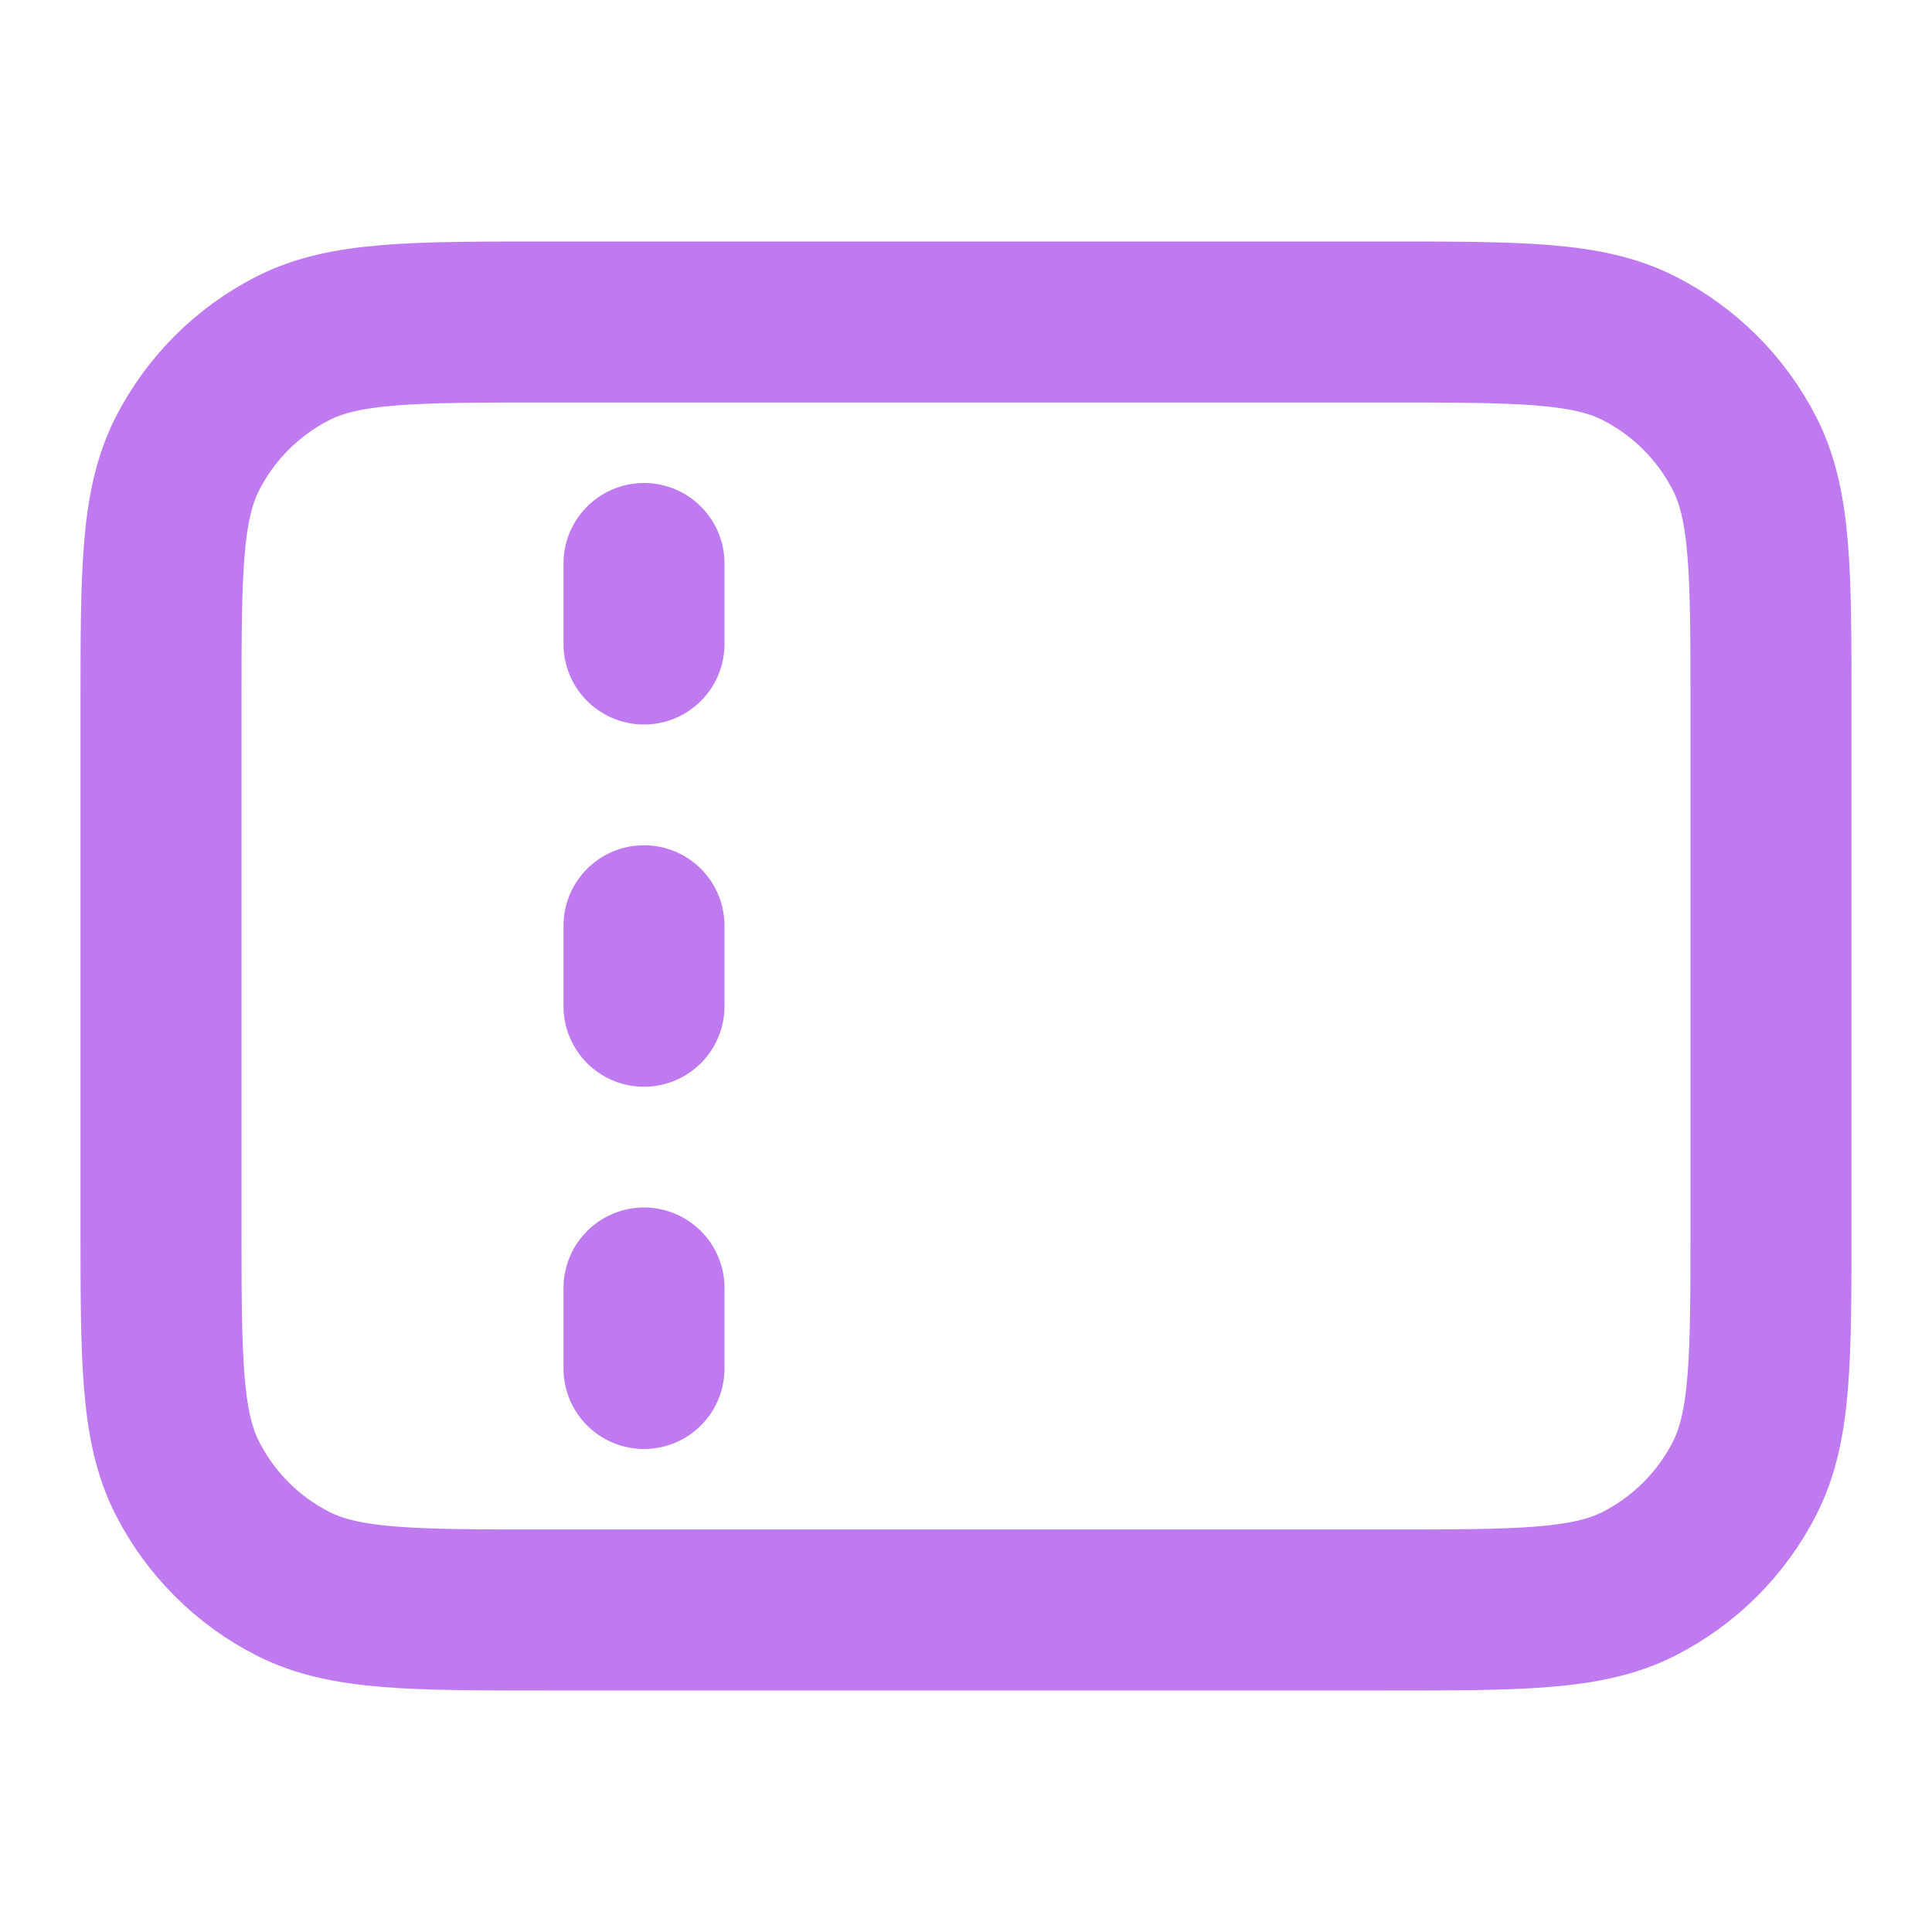
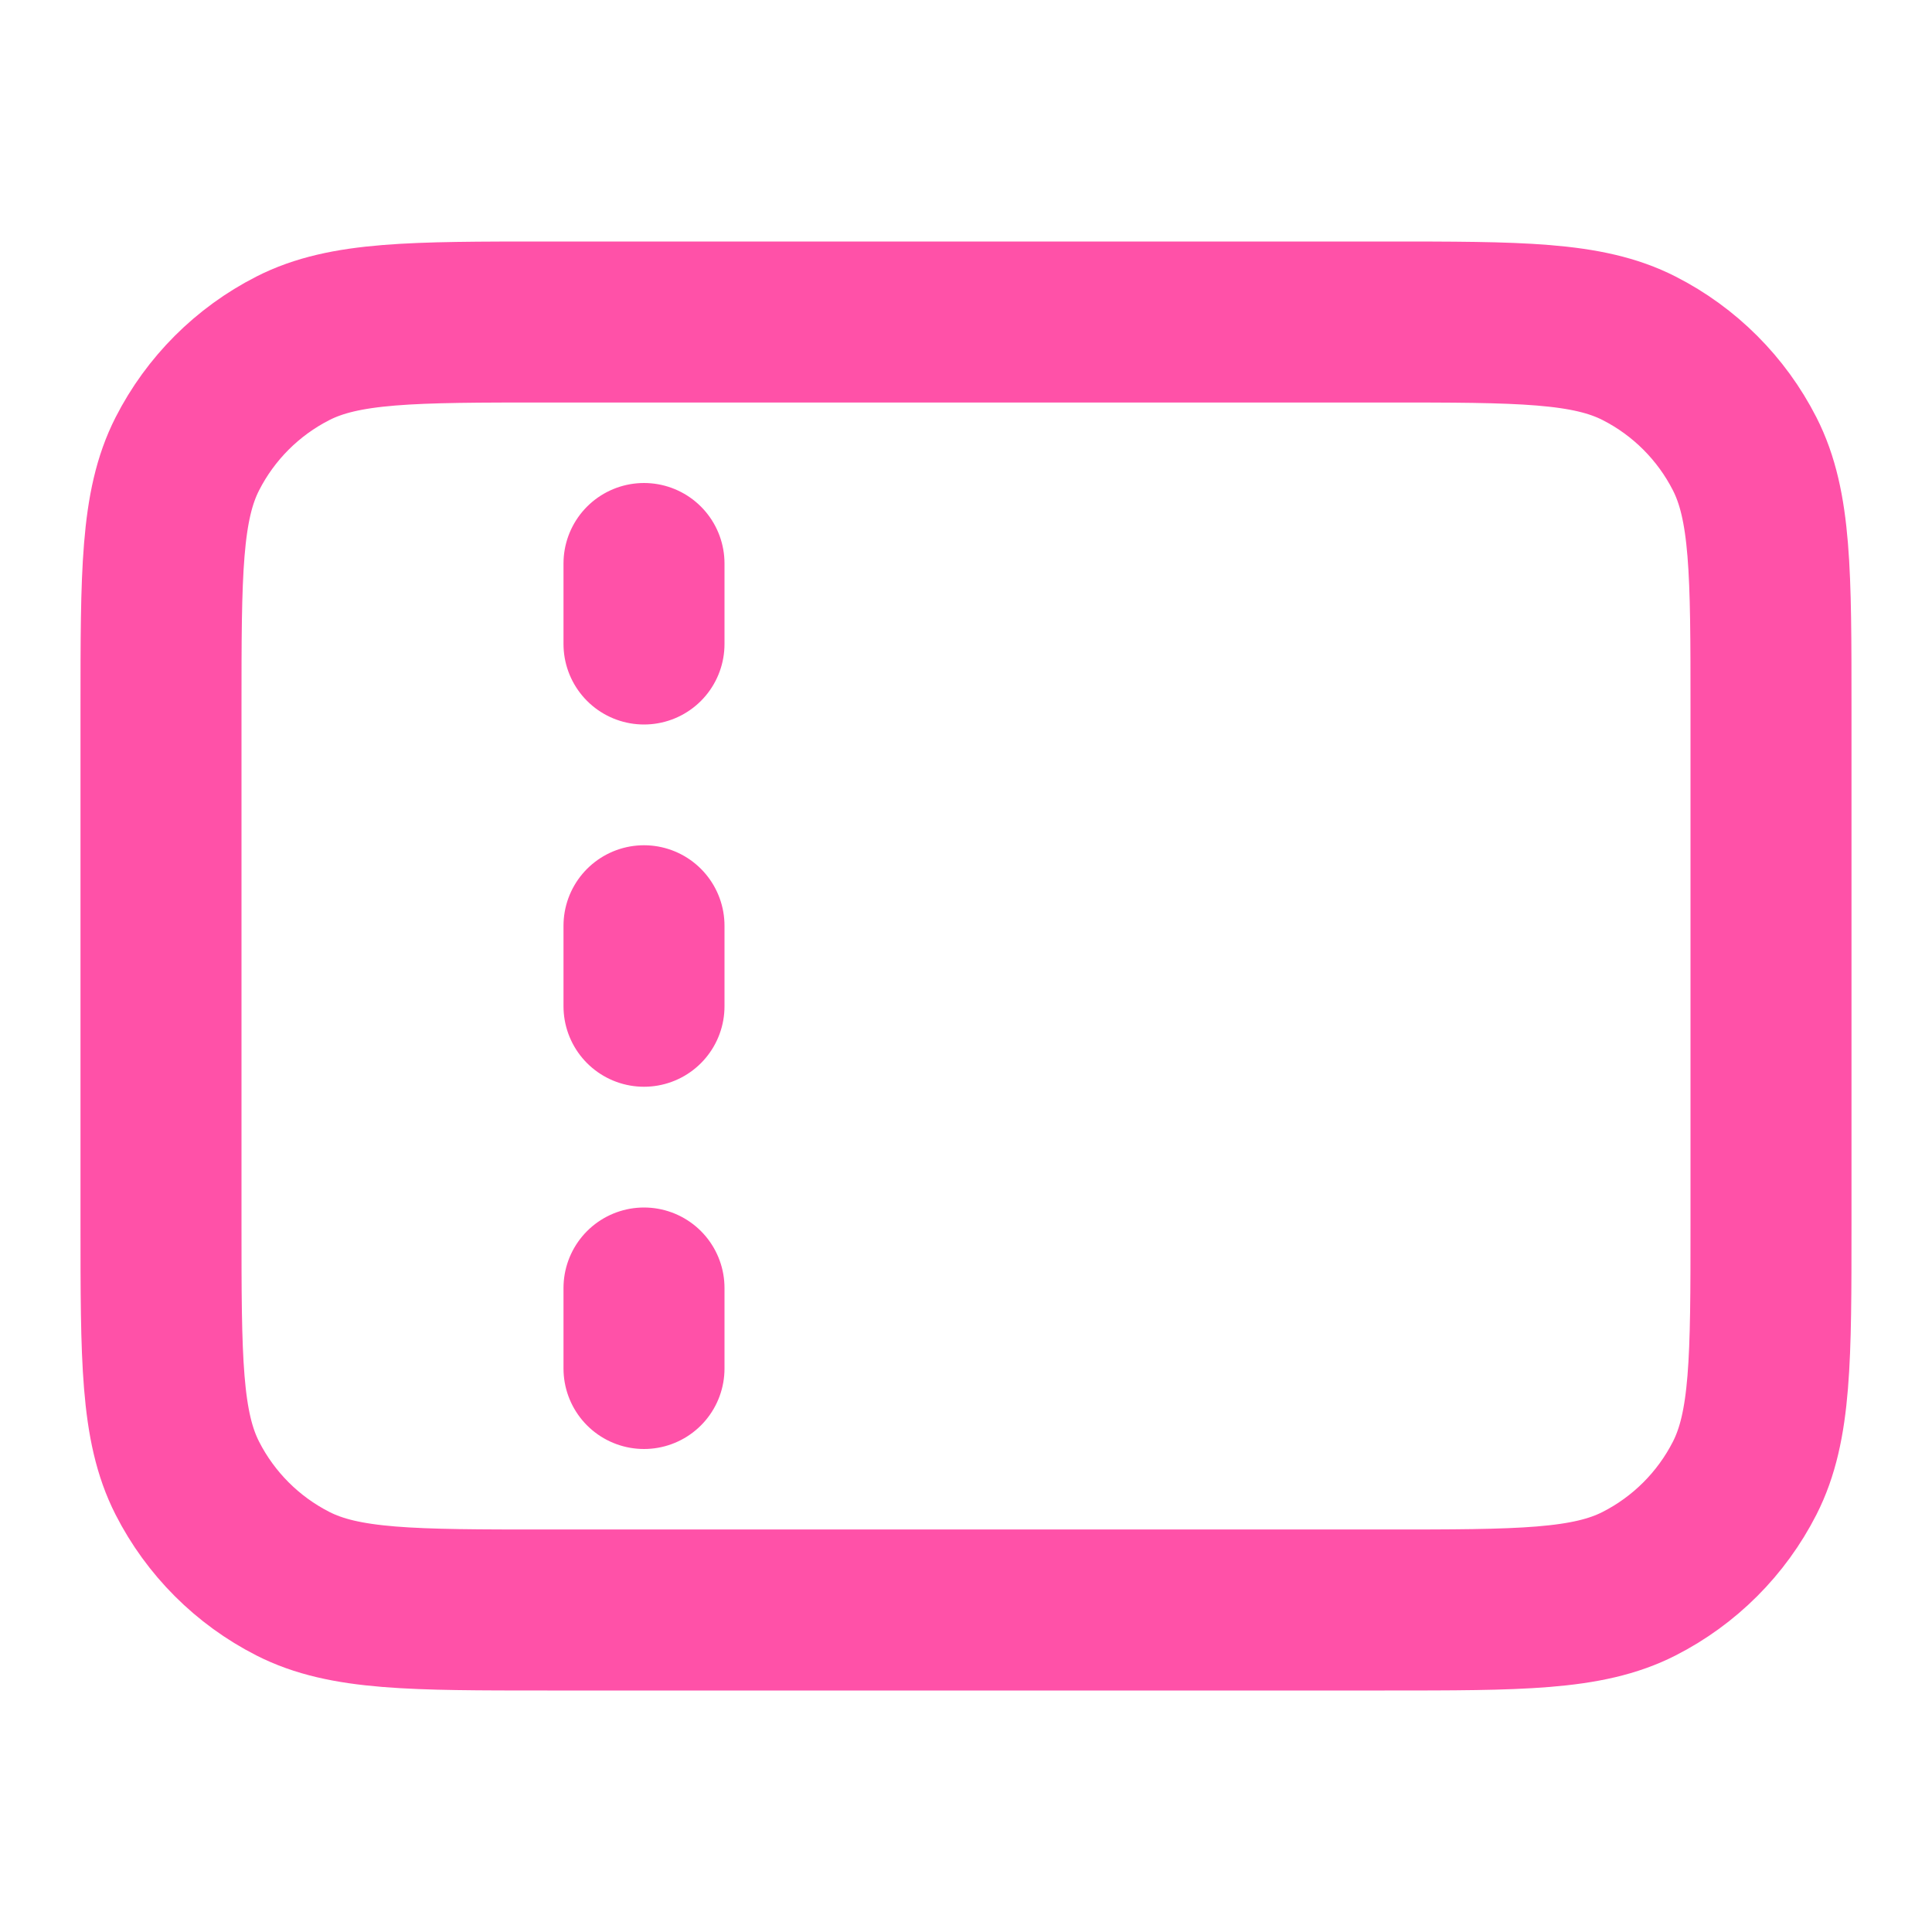
<svg xmlns="http://www.w3.org/2000/svg" width="24" height="24" fill="none">
-   <path d="M8 8V7m0 5.5v-1M8 17v-1m-1.2 4h10.4c1.68 0 2.52 0 3.162-.327a3 3 0 0 0 1.311-1.311C22 17.72 22 16.88 22 15.2V8.8c0-1.68 0-2.52-.327-3.162a3 3 0 0 0-1.311-1.311C19.72 4 18.88 4 17.2 4H6.8c-1.68 0-2.52 0-3.162.327a3 3 0 0 0-1.311 1.311C2 6.28 2 7.12 2 8.8v6.4c0 1.68 0 2.52.327 3.162a3 3 0 0 0 1.311 1.311C4.28 20 5.12 20 6.8 20Z" stroke="#BF7AF0" stroke-width="2" stroke-linecap="round" stroke-linejoin="round" />
+   <path d="M8 8V7m0 5.5v-1M8 17v-1m-1.2 4h10.4c1.68 0 2.52 0 3.162-.327a3 3 0 0 0 1.311-1.311C22 17.72 22 16.88 22 15.2V8.8c0-1.68 0-2.52-.327-3.162a3 3 0 0 0-1.311-1.311C19.72 4 18.88 4 17.2 4H6.8c-1.68 0-2.52 0-3.162.327a3 3 0 0 0-1.311 1.311C2 6.28 2 7.12 2 8.8v6.4c0 1.68 0 2.52.327 3.162a3 3 0 0 0 1.311 1.311C4.28 20 5.12 20 6.8 20Z" stroke="#FF51A8" stroke-width="2" stroke-linecap="round" stroke-linejoin="round" />
</svg>
